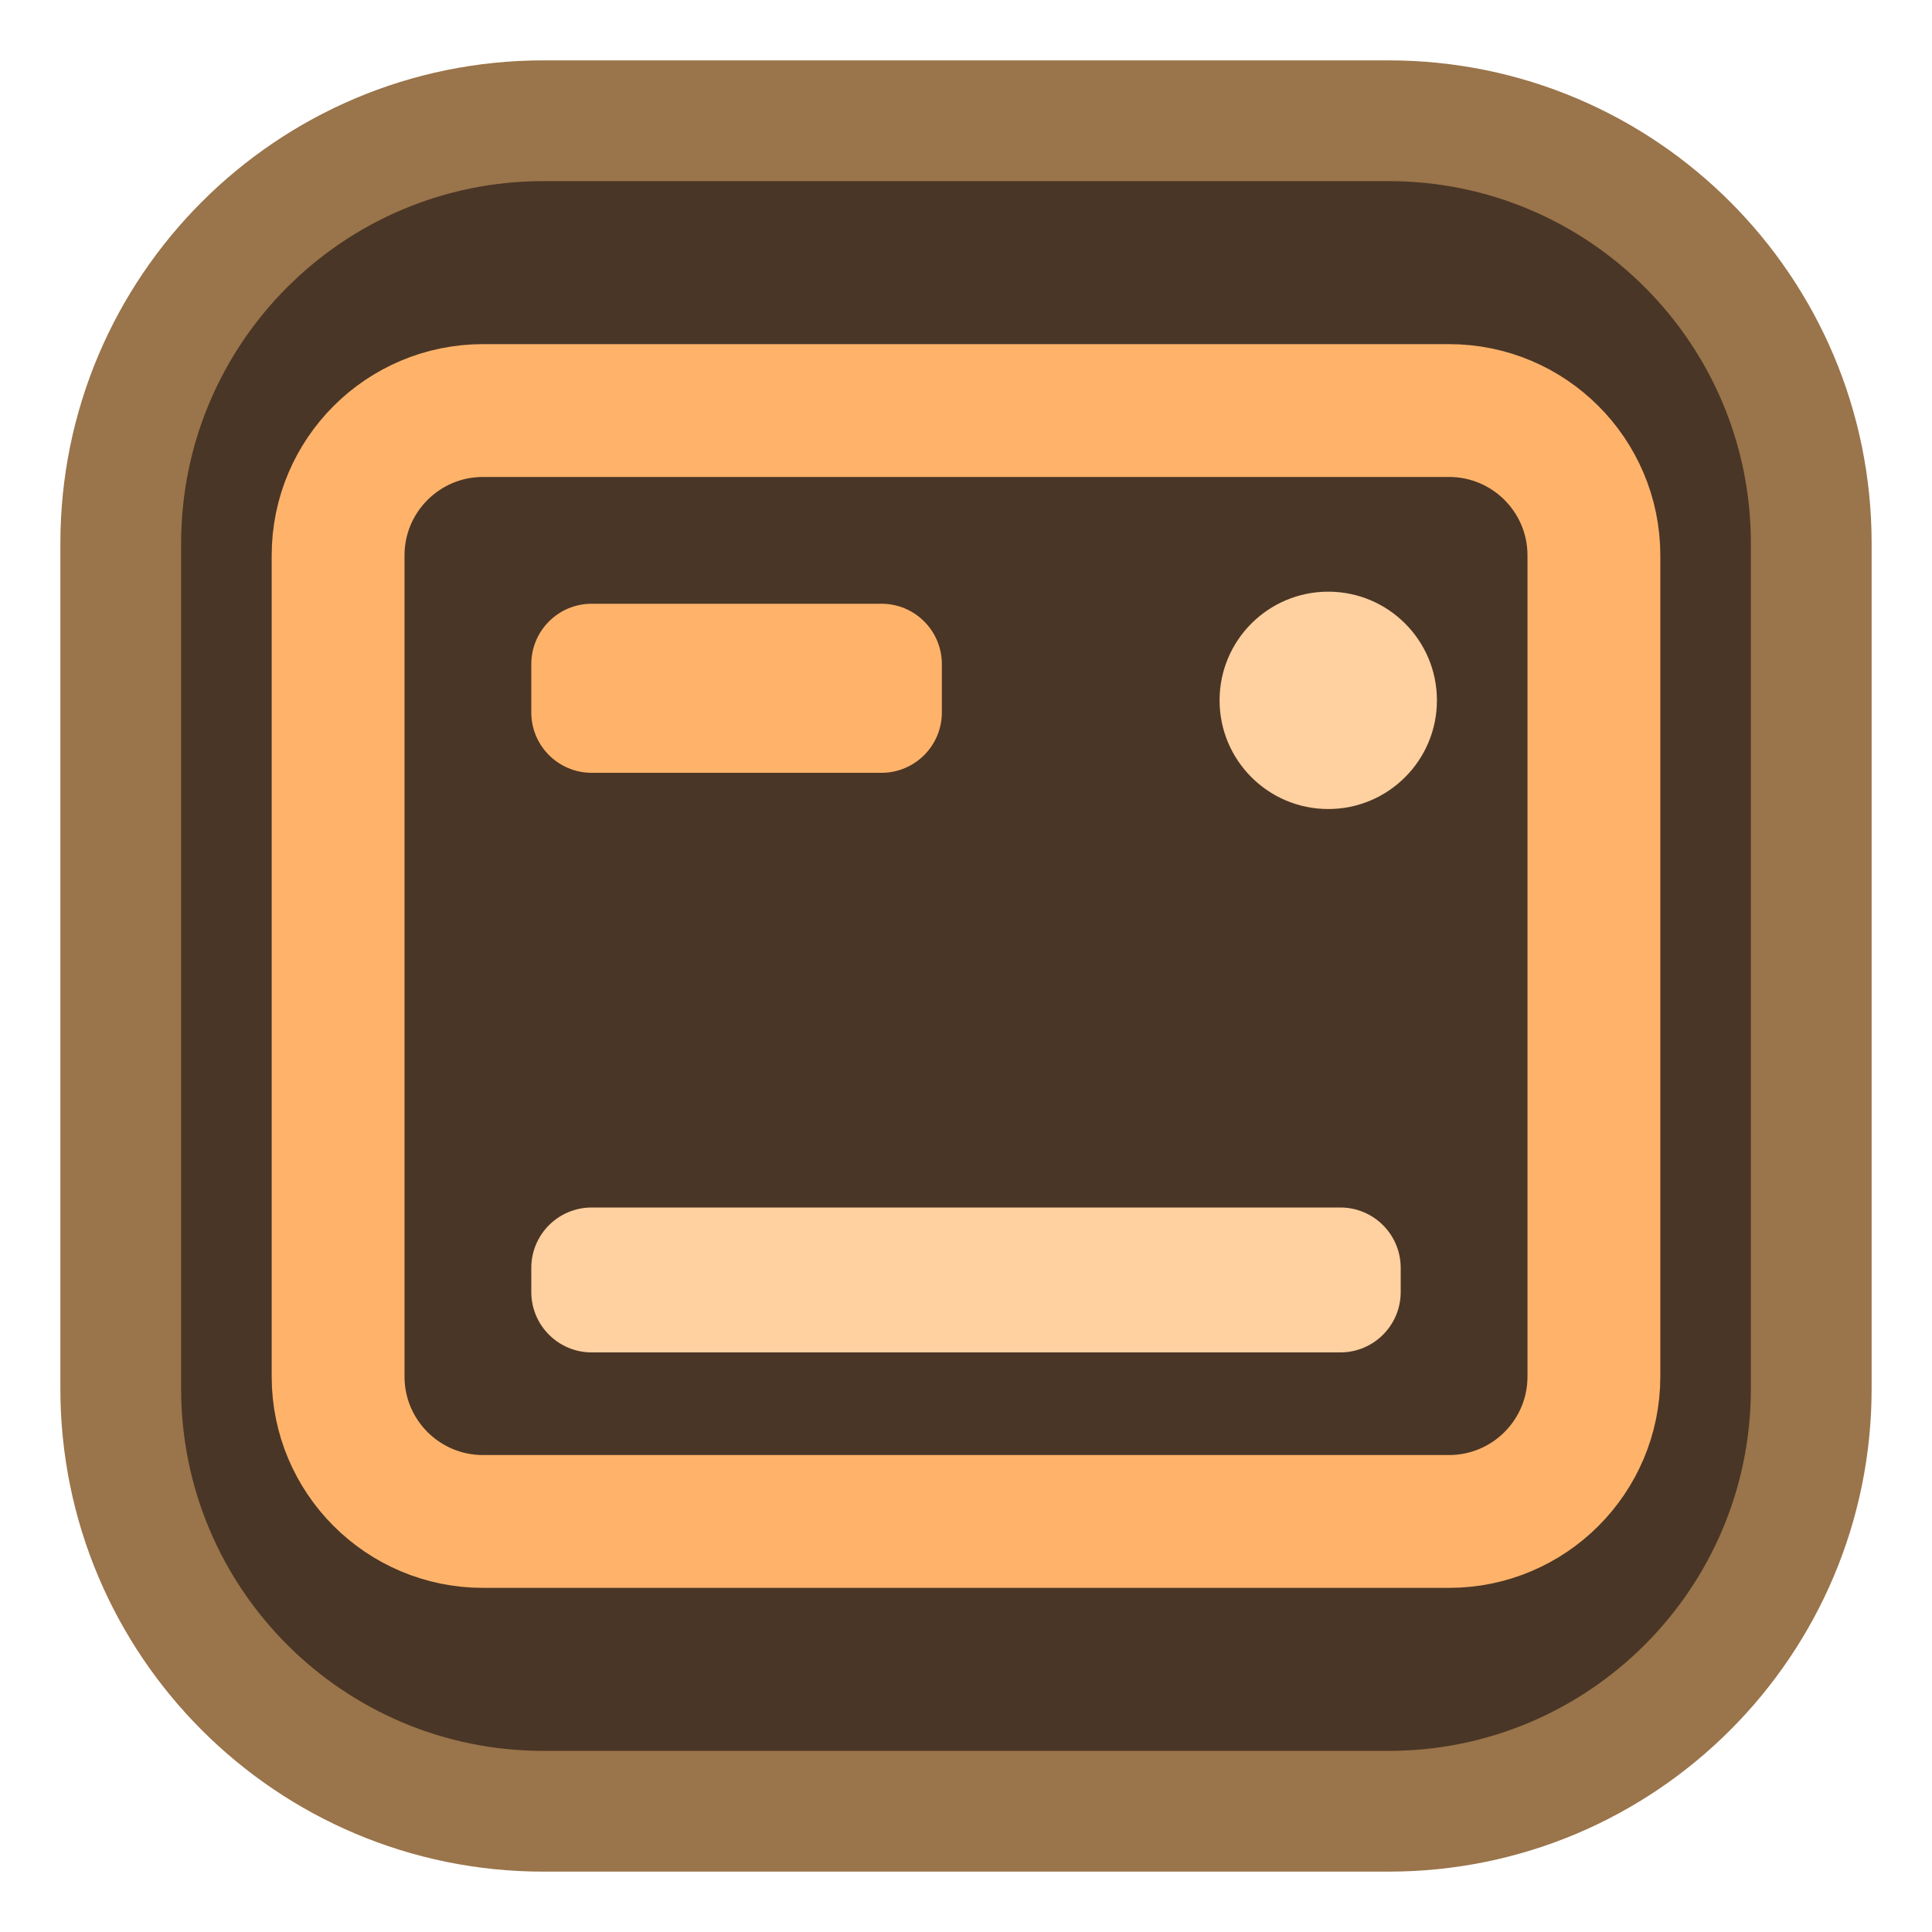
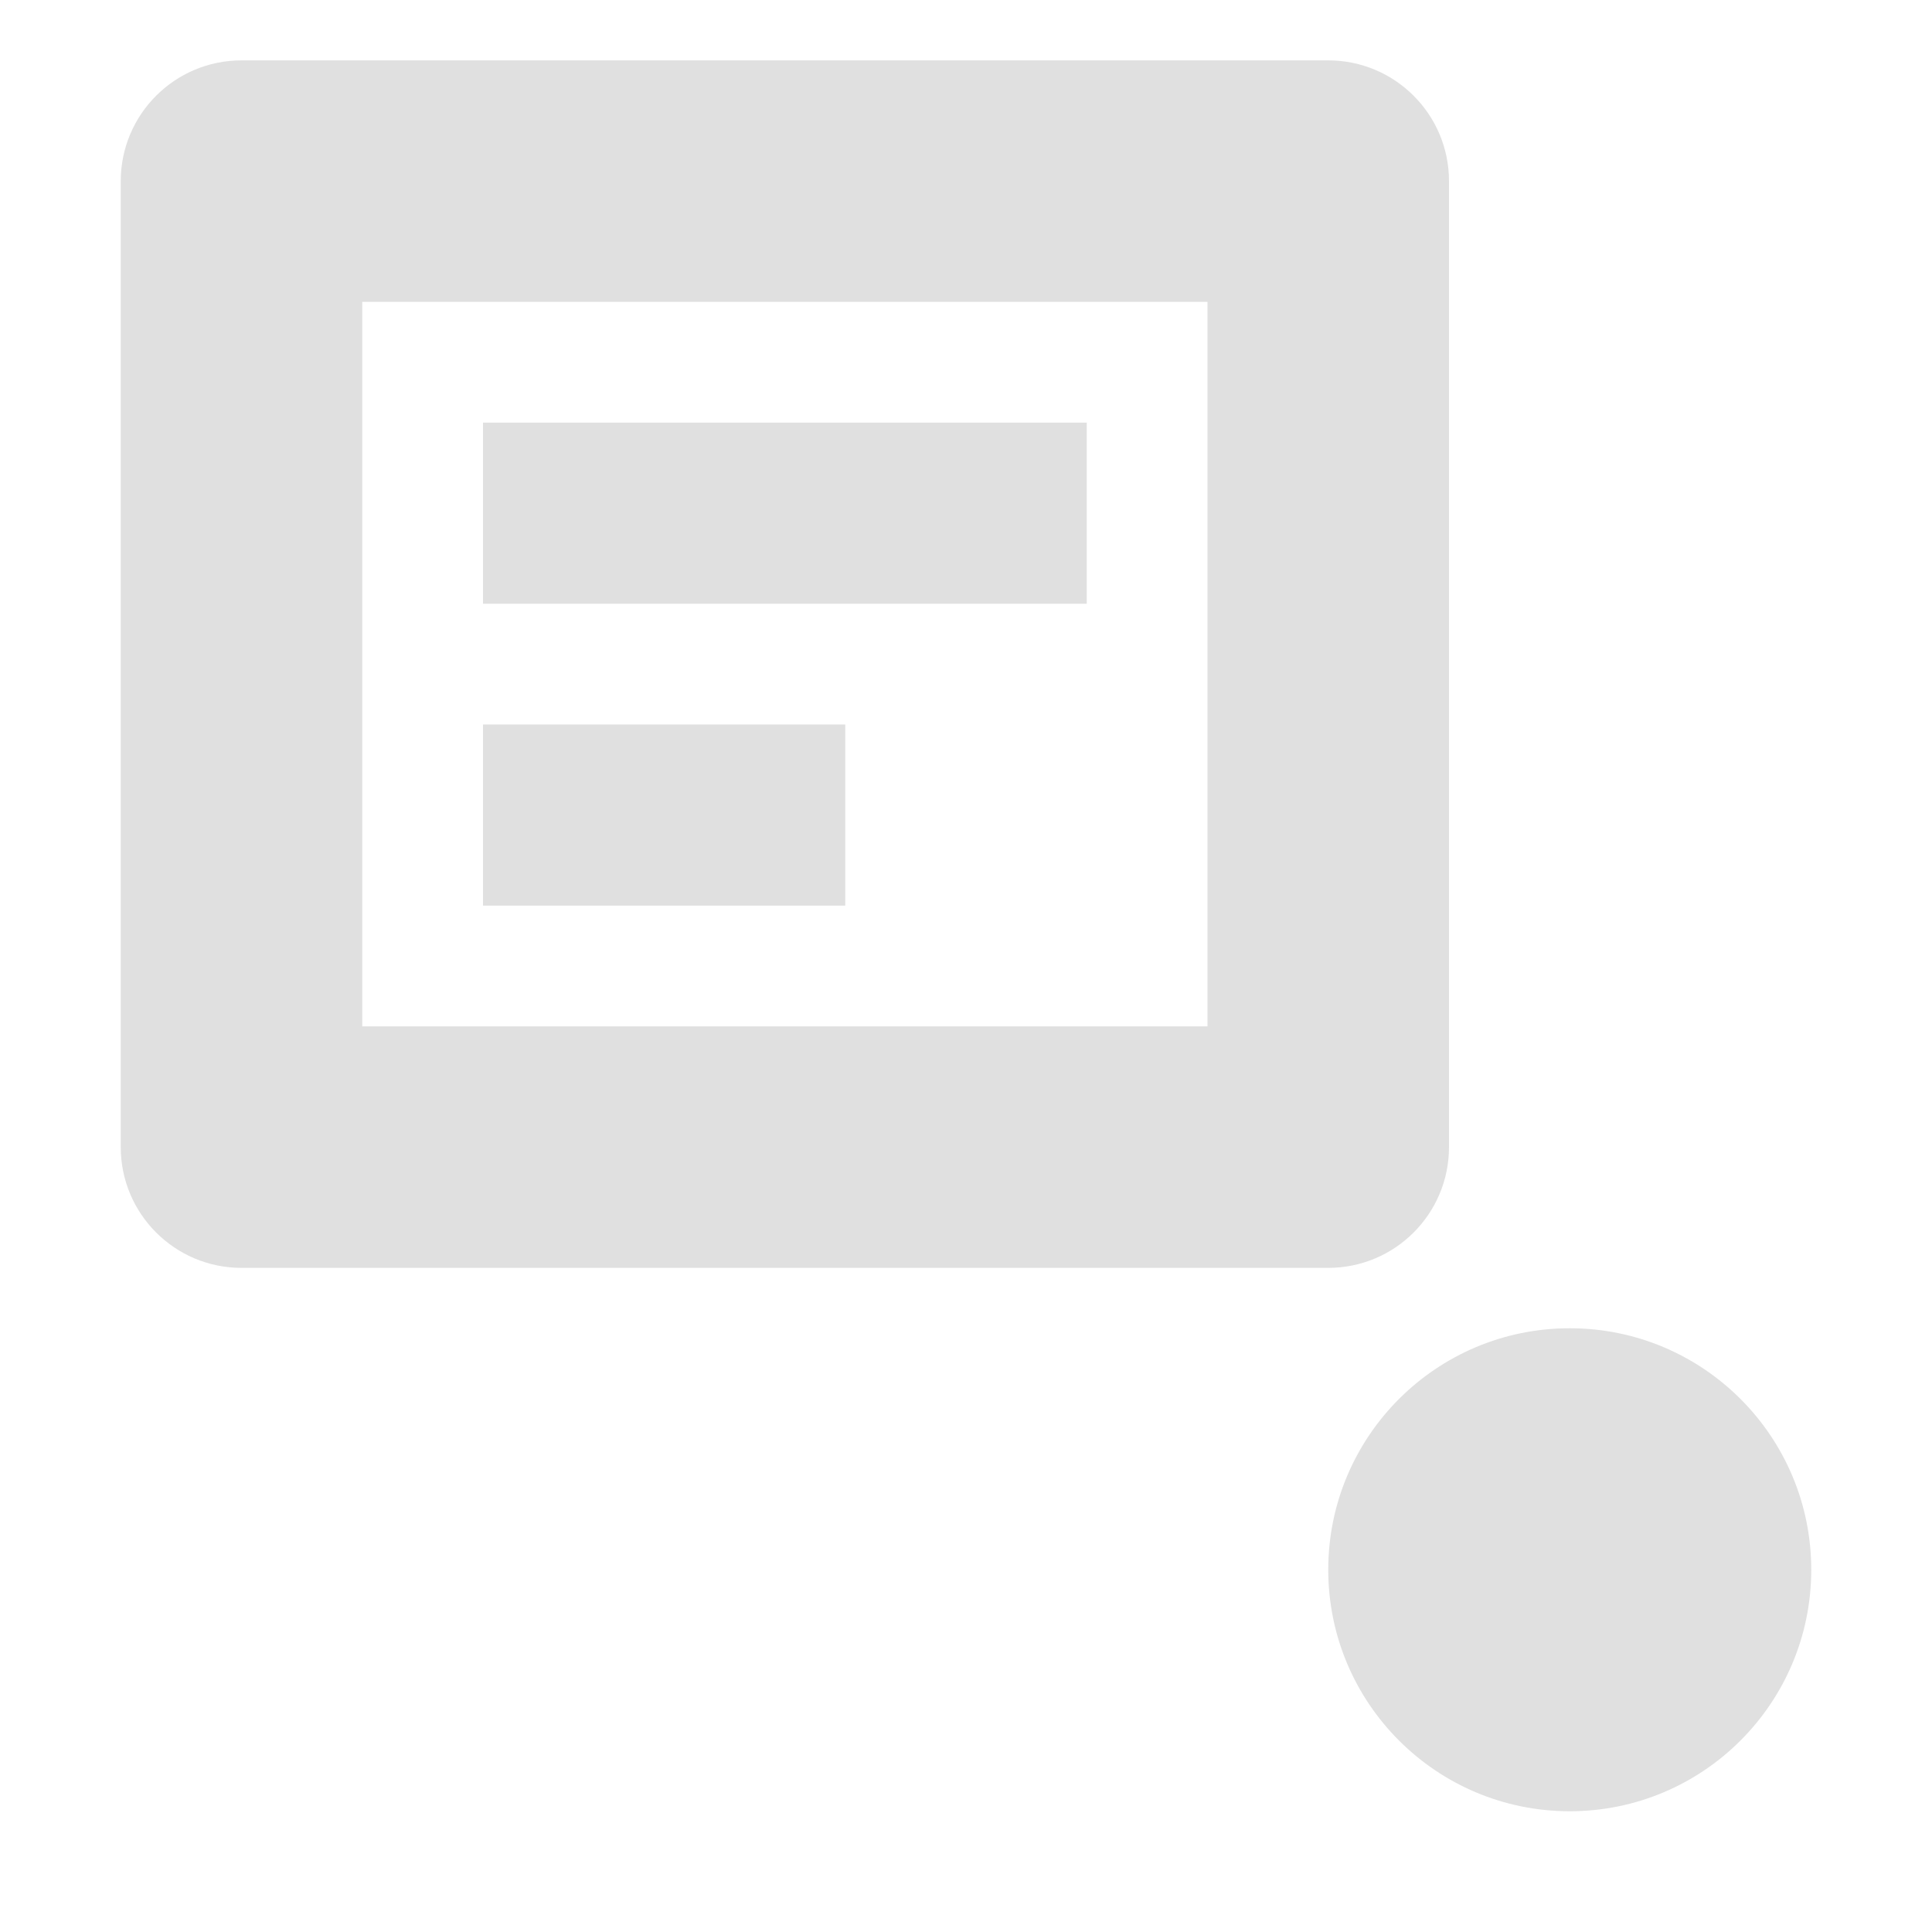
<svg xmlns="http://www.w3.org/2000/svg" width="16" height="16" viewBox="0 0 16 16">
-   <rect x="1" y="1" width="14" height="14" rx="3.5" fill="#4a3626" stroke="#9a744a" stroke-width="1" />
-   <rect x="2.8" y="3.4" width="10.4" height="9.2" rx="1.2" fill="none" stroke="#ffb36a" stroke-width="1.1" />
-   <rect x="4.4" y="5" width="3.4" height="1.4" rx="0.5" fill="#ffb36a" />
-   <rect x="4.4" y="10" width="7.2" height="1.2" rx="0.5" fill="#ffd0a0" />
-   <circle cx="11" cy="5.8" r="0.9" fill="#ffd0a0" />
+   <path fill="#e0e0e0" fill-rule="evenodd" d="M2 0.5h9a1 1 0 0 1 1 1v8a1 1 0 0 1-1 1H2a1 1 0 0 1-1-1v-8a1 1 0 0 1 1-1zm1 2v6h7v-6z" />
+   <path fill="#e0e0e0" d="M4 3.5h5V5H4zM4 6h3v1.5H4z" />
+   <circle cx="13" cy="13" r="2" fill="#e0e0e0" />
</svg>
